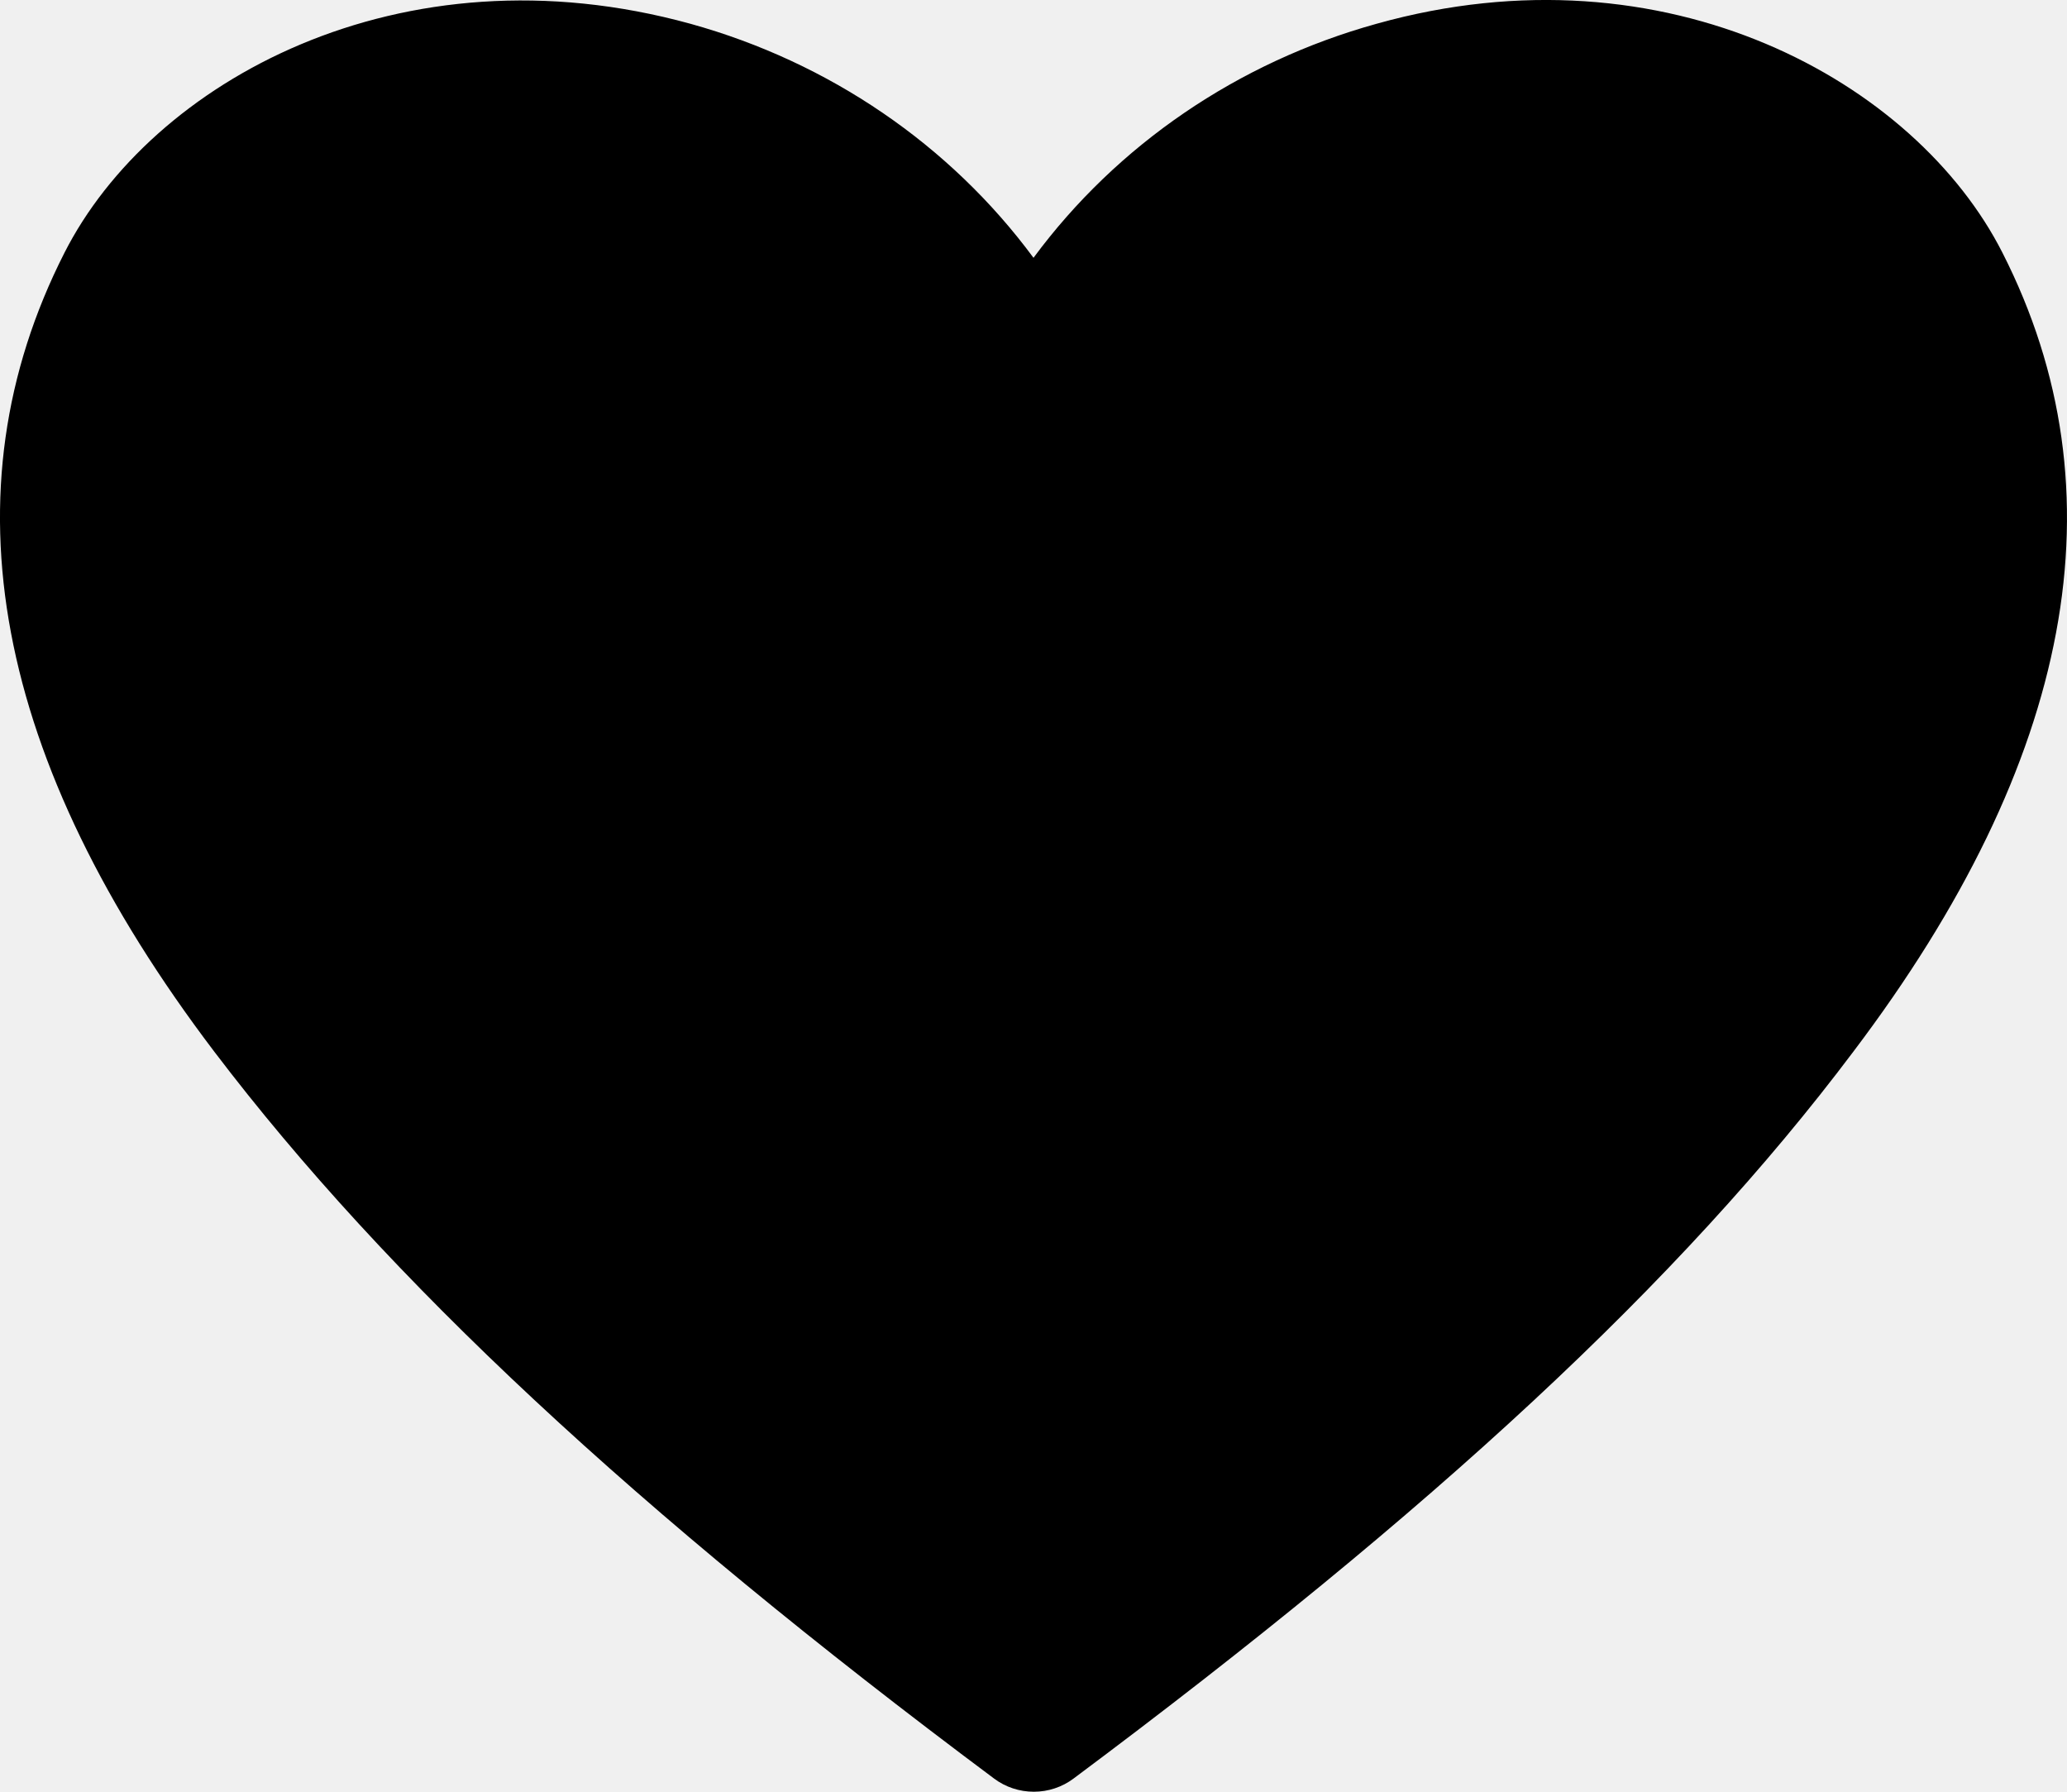
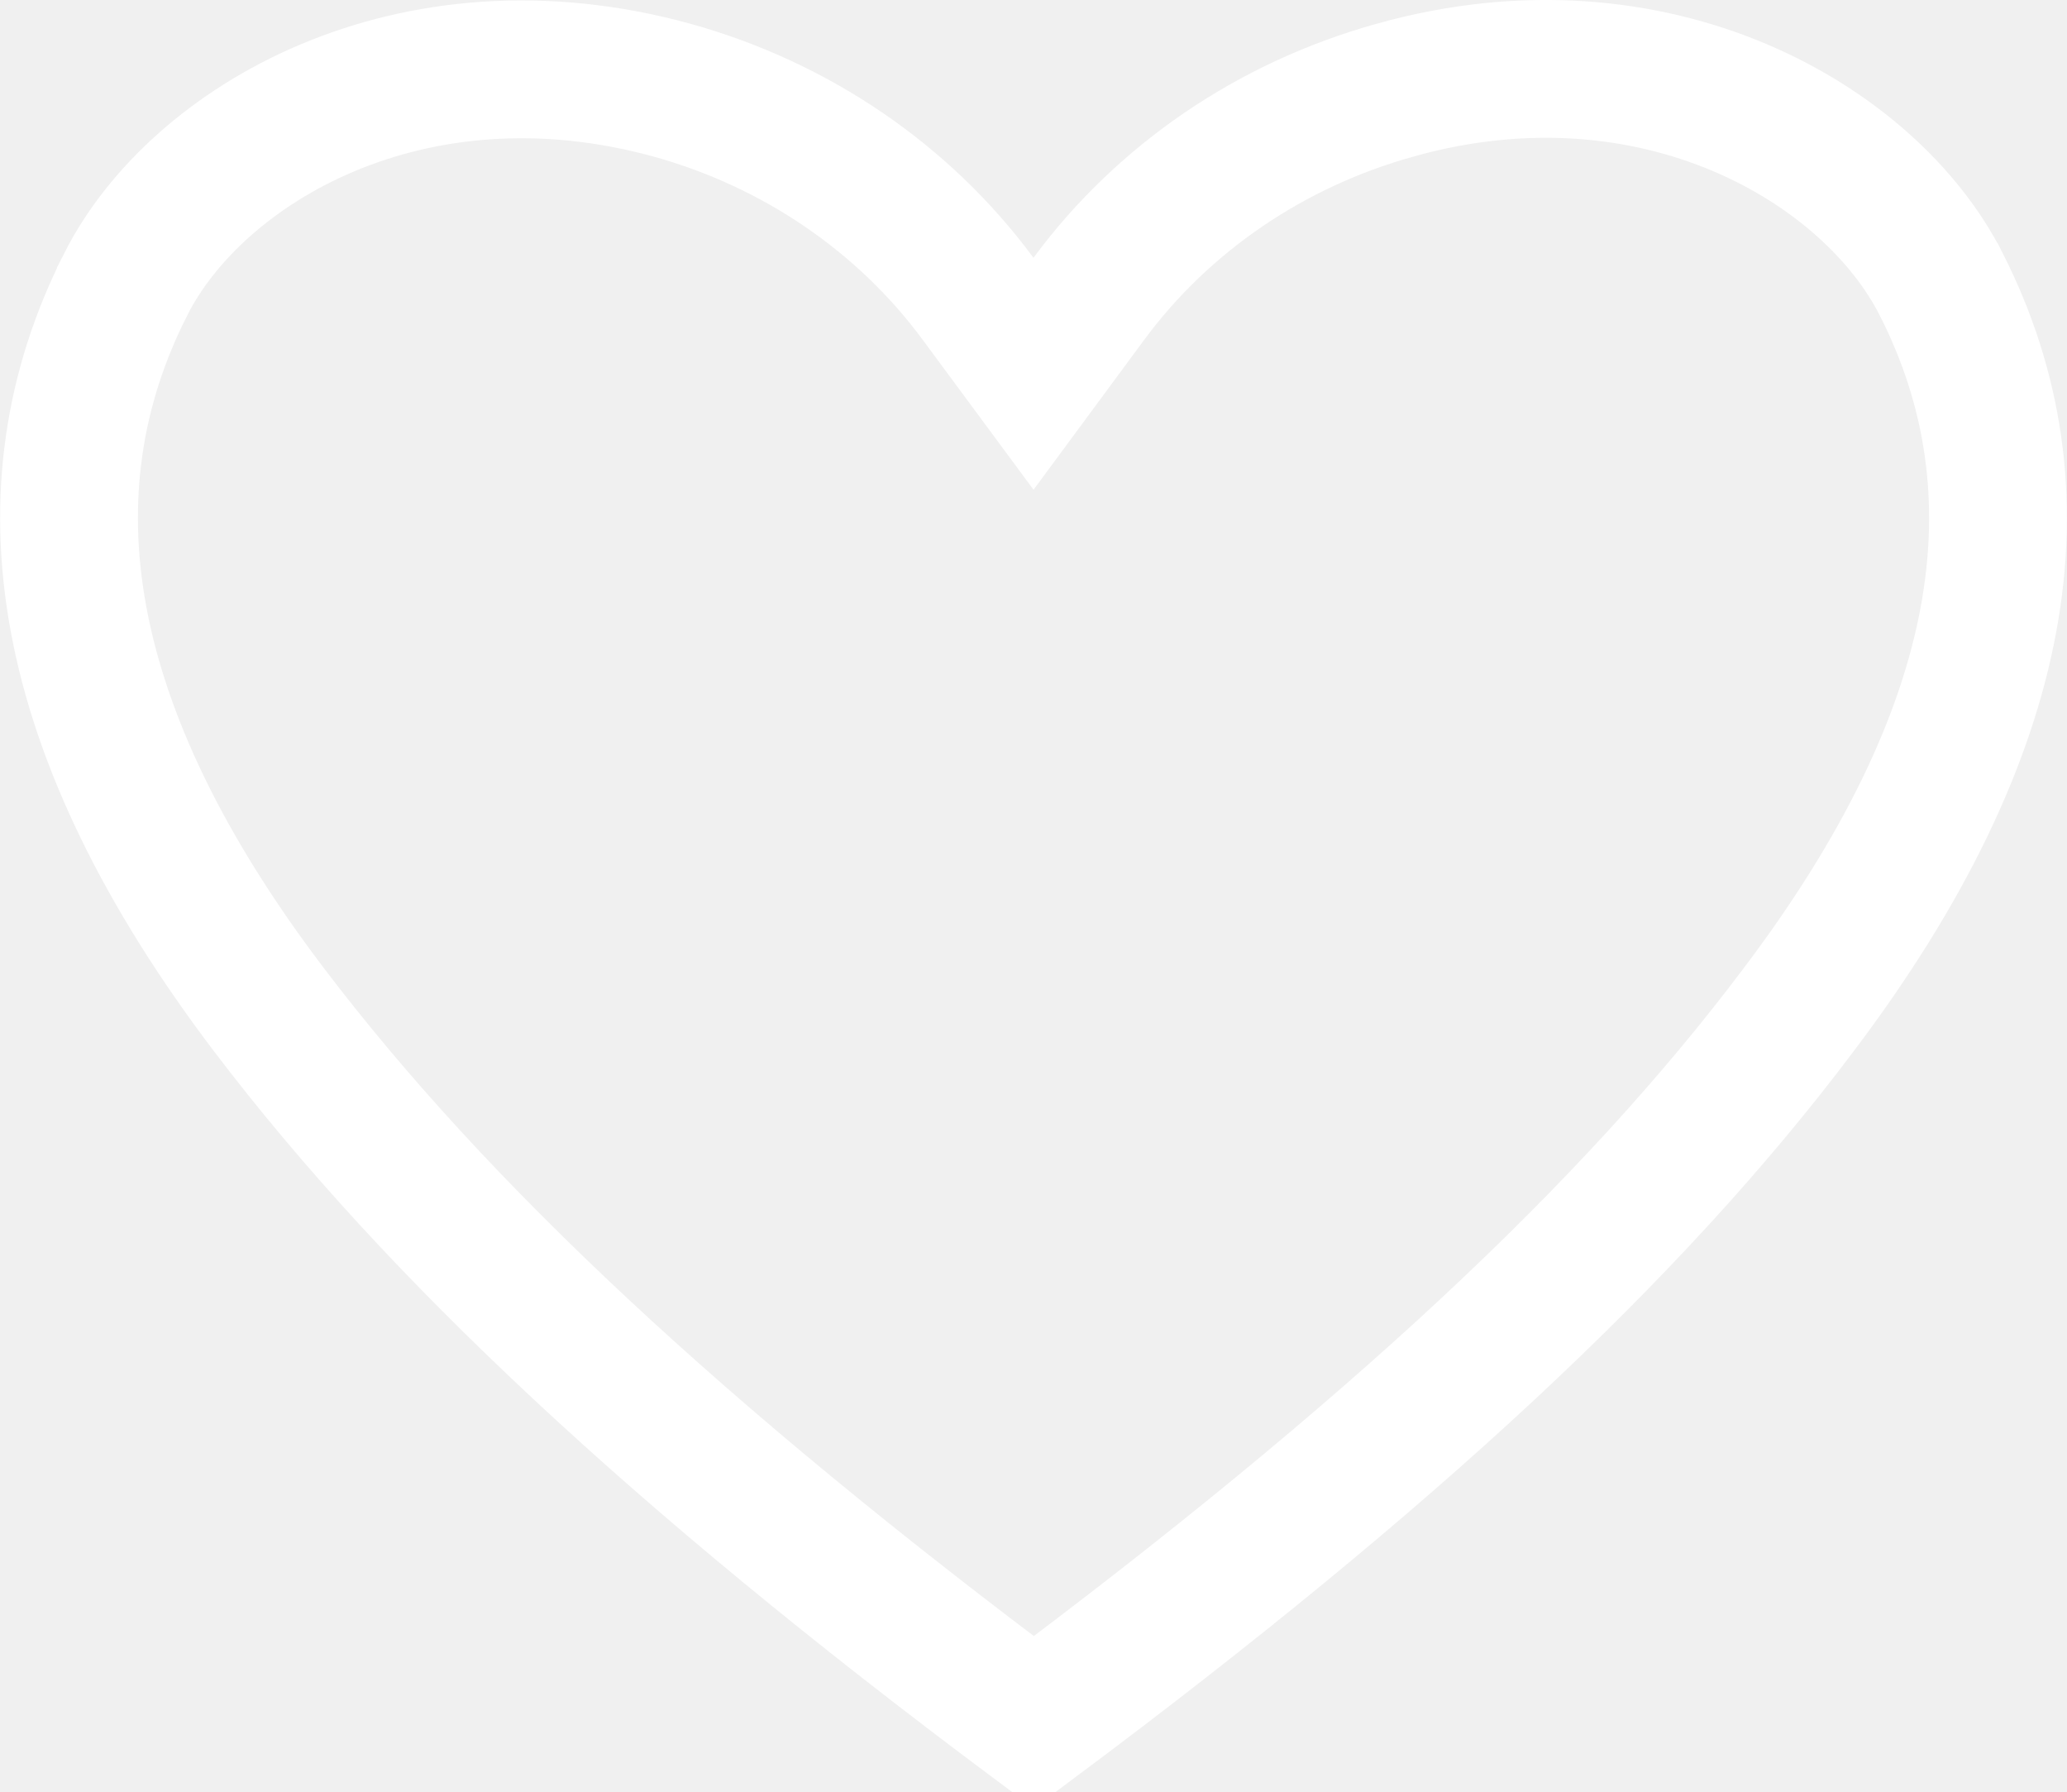
<svg xmlns="http://www.w3.org/2000/svg" width="30" height="26" viewBox="0 0 30 26" fill="none">
-   <path d="M29.064 3.669C27.808 1.192 24.189 -0.835 19.979 0.345C17.967 0.903 16.212 2.101 15 3.741C13.788 2.101 12.033 0.903 10.021 0.345C5.802 -0.817 2.192 1.192 0.935 3.669C-0.828 7.137 -0.096 11.037 3.111 15.262C5.623 18.567 9.215 21.918 14.428 25.809C14.593 25.933 14.796 26 15.005 26C15.213 26 15.416 25.933 15.581 25.809C20.785 21.927 24.386 18.604 26.898 15.262C30.096 11.037 30.827 7.137 29.064 3.669Z" fill="black" />
+   <path d="M28.172 4.121L28.173 4.122C29.699 7.125 29.166 10.609 26.101 14.658L26.099 14.661C23.671 17.889 20.162 21.143 15.005 24.992C9.841 21.137 6.338 17.855 3.907 14.657C0.834 10.609 0.301 7.124 1.827 4.122L1.827 4.121C2.854 2.097 5.963 0.265 9.755 1.309C11.556 1.809 13.12 2.879 14.195 4.335L15 5.424L15.804 4.335C16.88 2.879 18.444 1.809 20.246 1.309L20.248 1.308C24.025 0.25 27.144 2.093 28.172 4.121Z" stroke="white" stroke-width="2" />
</svg>
